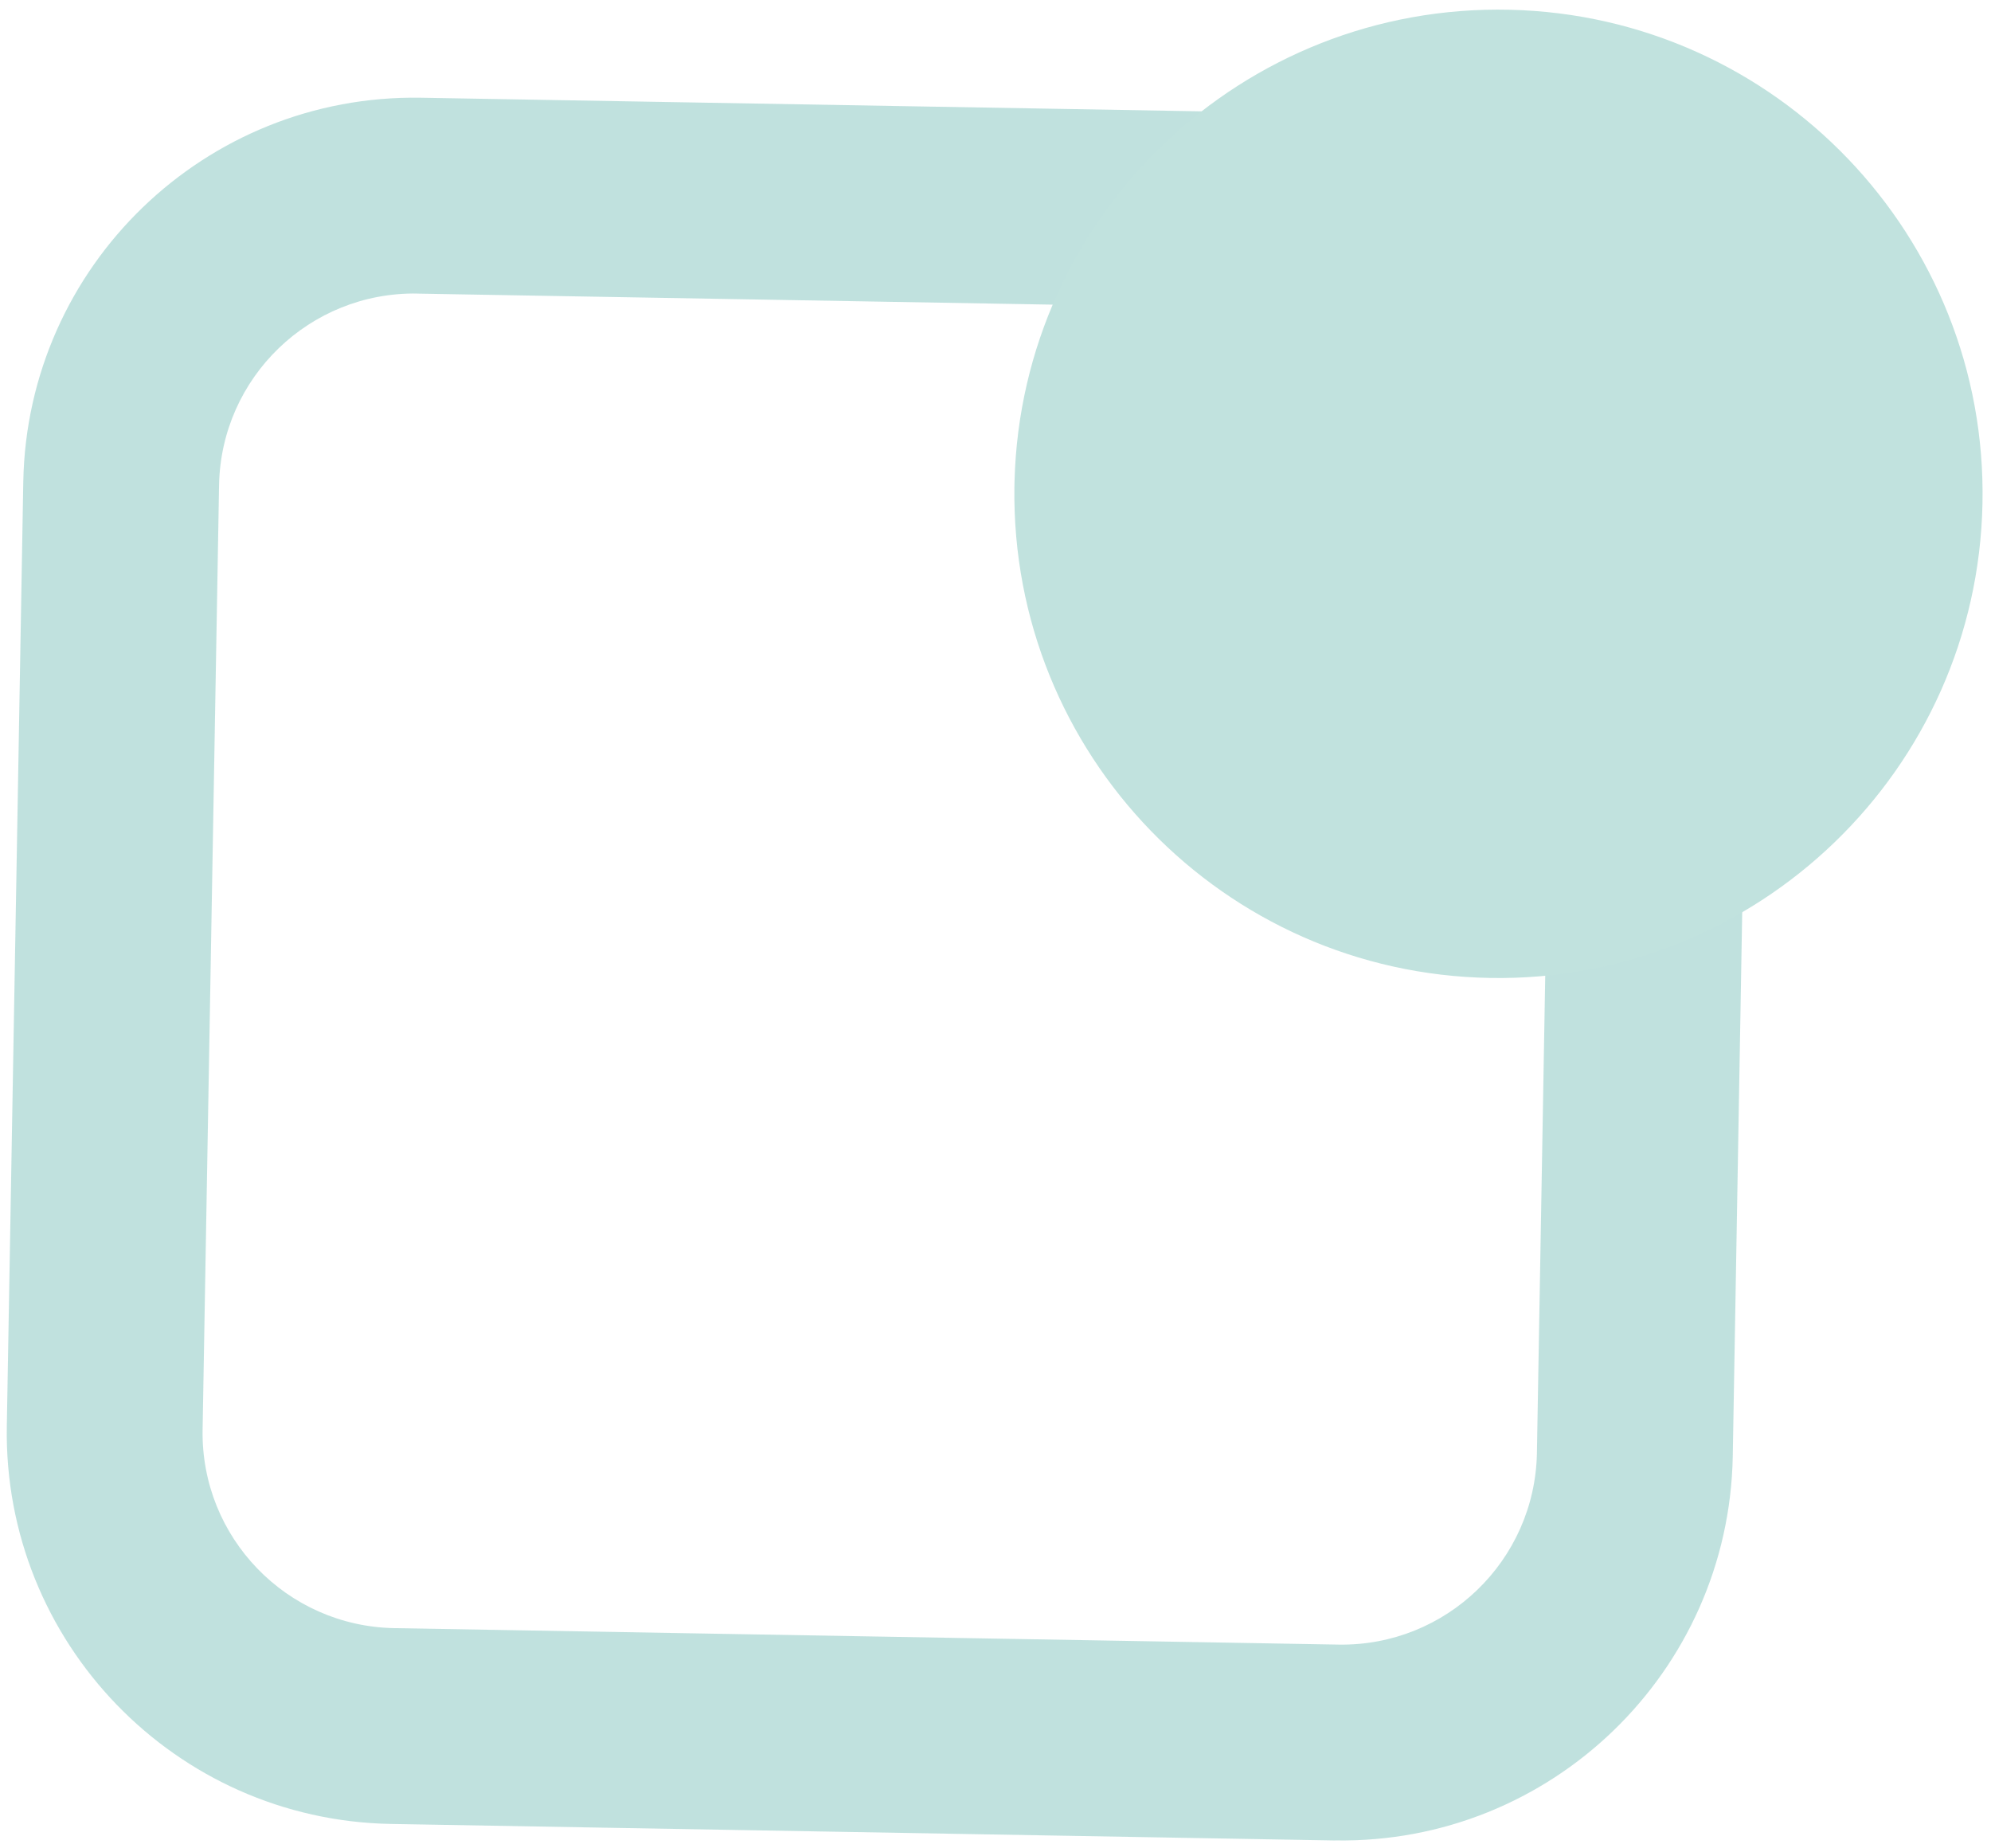
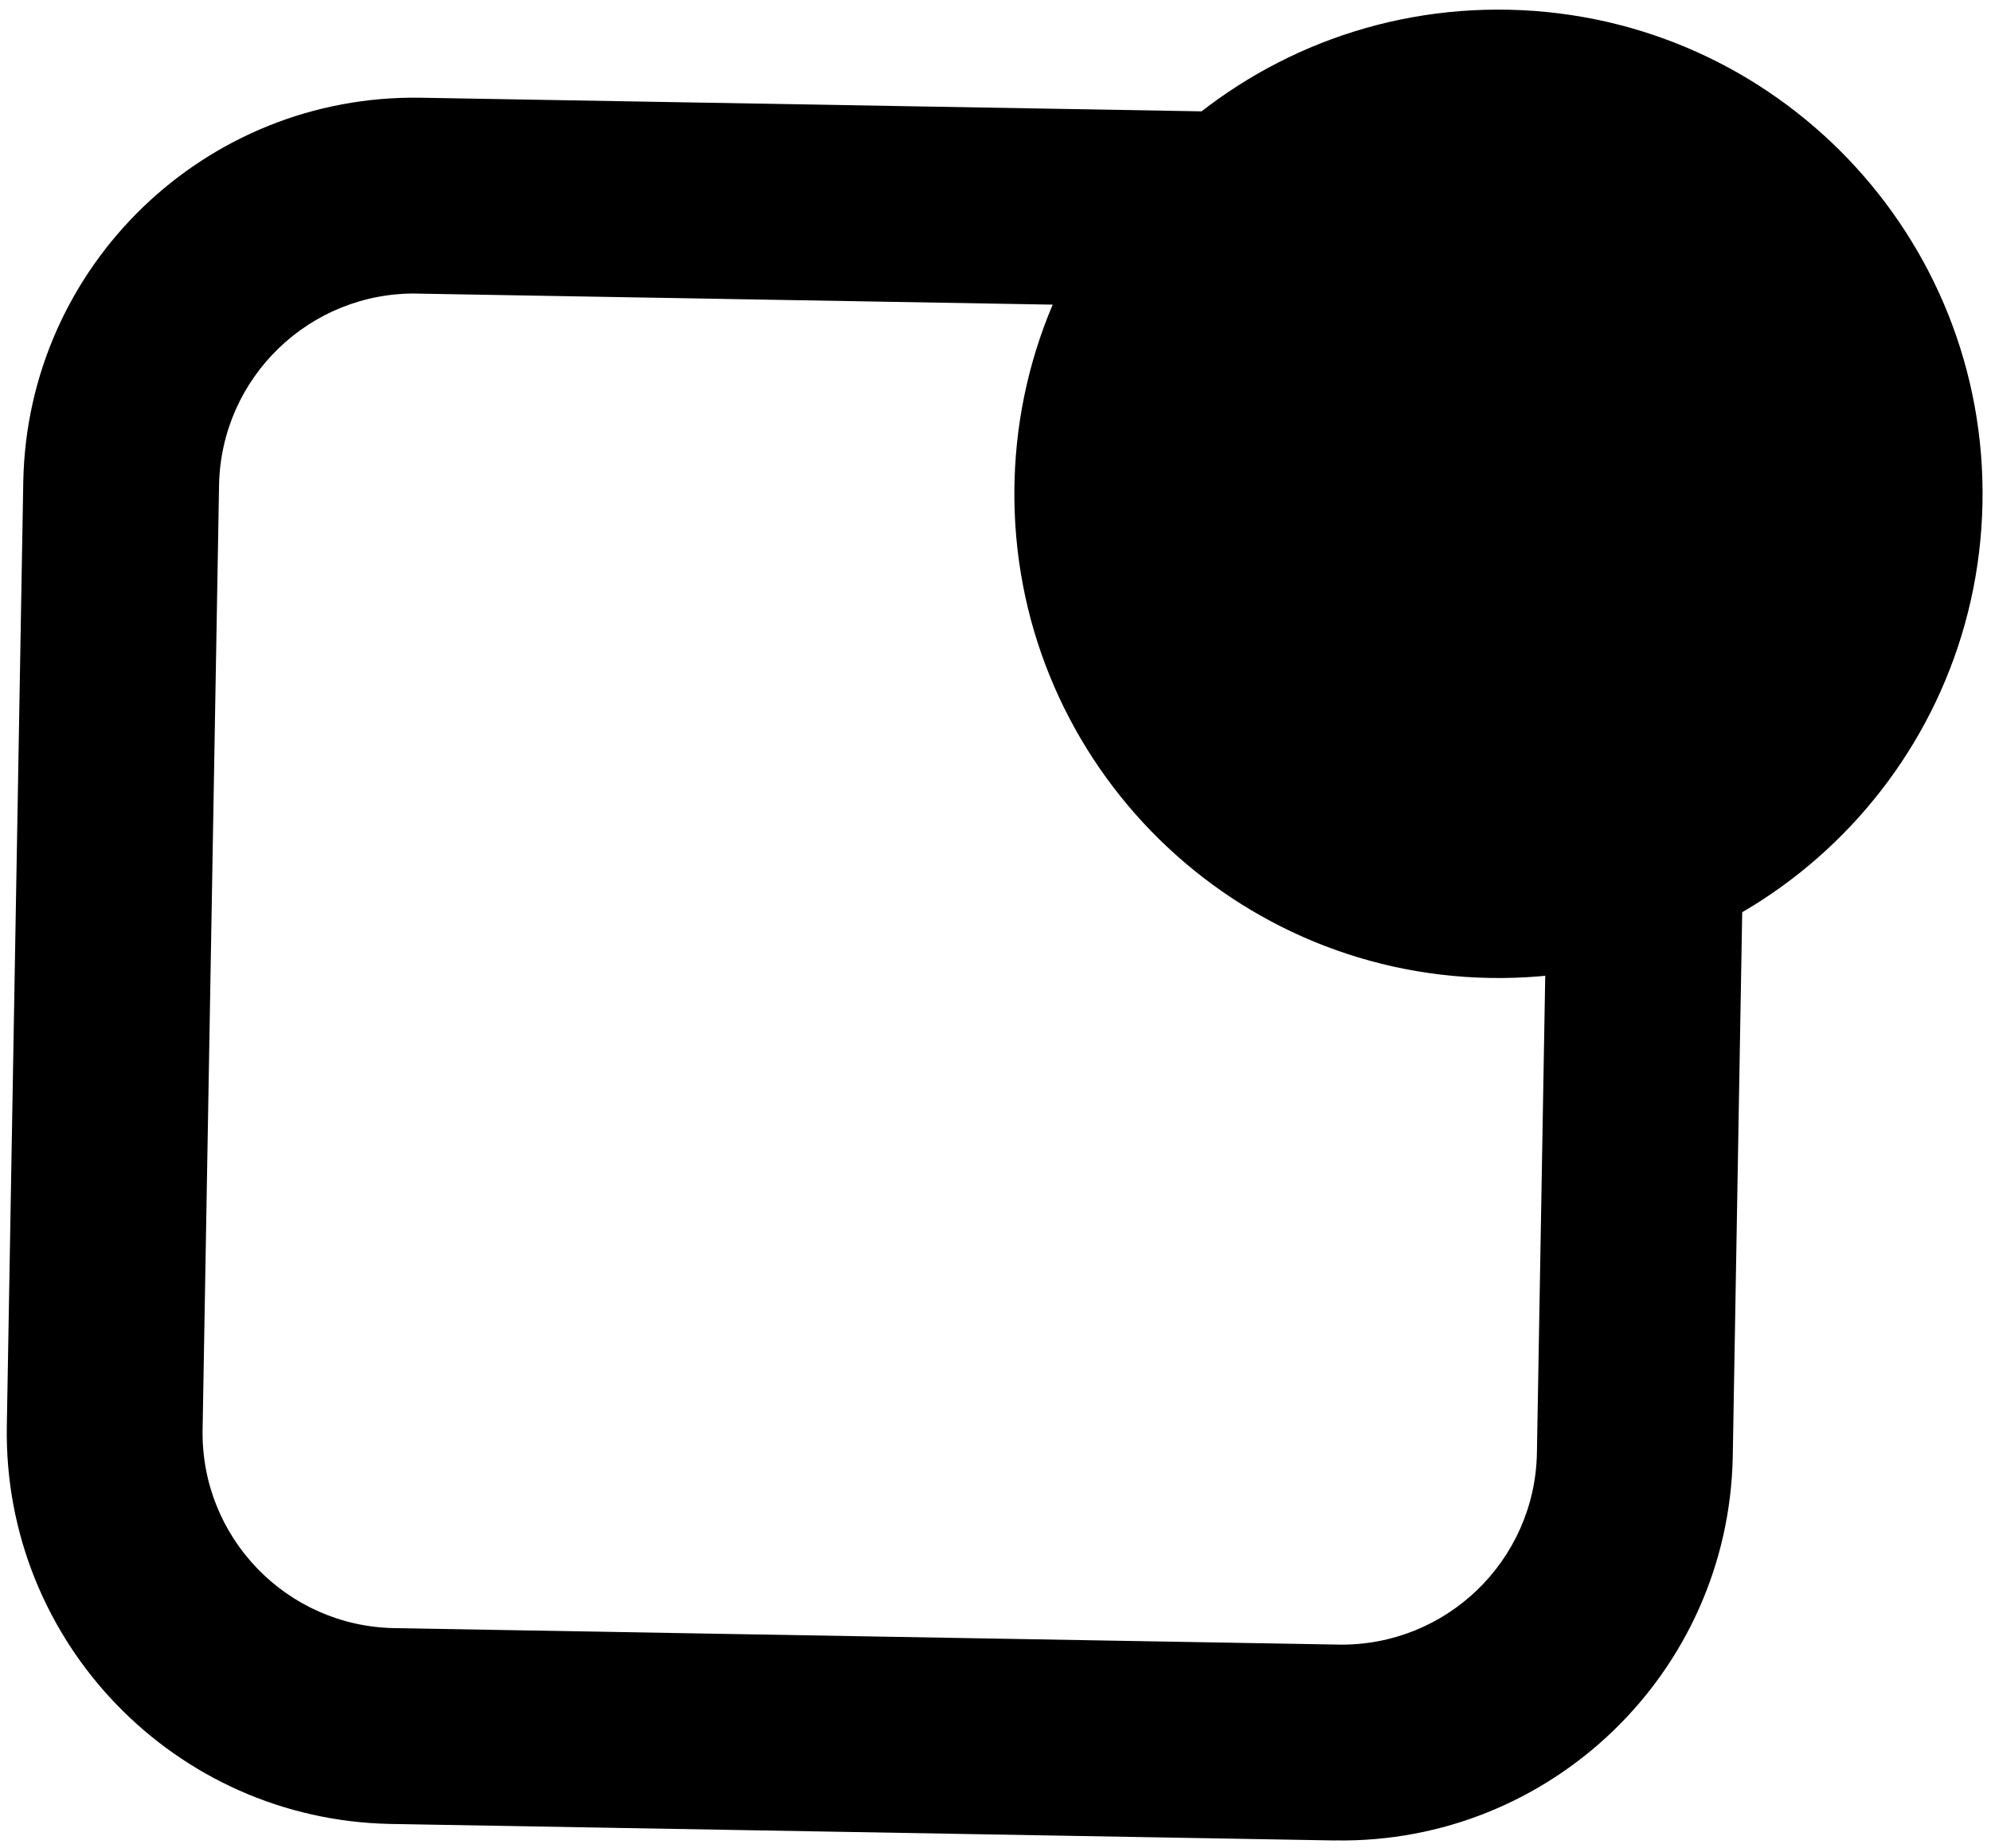
<svg xmlns="http://www.w3.org/2000/svg" width="32.766" height="30.395" viewBox="-4568.579 577.357 32.766 30.395">
  <g data-name="Multiple Layers (2)">
-     <path d="m-4546.606 607.64-15.544-.272a6.438 6.438 0 0 1-6.317-6.541l.271-15.545a6.438 6.438 0 0 1 6.542-6.317l15.544.271a6.438 6.438 0 0 1 6.317 6.542l-.27 15.544a6.438 6.438 0 0 1-6.543 6.317m-15.104-25.452a3.212 3.212 0 0 0-3.264 3.152l-.271 15.544a3.212 3.212 0 0 0 3.151 3.263l15.545.271a3.212 3.212 0 0 0 3.263-3.15l.271-15.545a3.212 3.212 0 0 0-3.151-3.264l-15.544-.27Z" fill="rgba(131,197,190,0.5 )" fill-rule="evenodd" data-name="Tracé 1150" />
-     <path d="M-4551.883 585.273a7.967 7.967 1 1 1-.002.1z" fill="#c1e2de" fill-rule="evenodd" data-name="Ellipse 16" />
+     <path d="m-4546.606 607.64-15.544-.272a6.438 6.438 0 0 1-6.317-6.541l.271-15.545a6.438 6.438 0 0 1 6.542-6.317l15.544.271a6.438 6.438 0 0 1 6.317 6.542l-.27 15.544a6.438 6.438 0 0 1-6.543 6.317m-15.104-25.452a3.212 3.212 0 0 0-3.264 3.152l-.271 15.544a3.212 3.212 0 0 0 3.151 3.263l15.545.271a3.212 3.212 0 0 0 3.263-3.15l.271-15.545a3.212 3.212 0 0 0-3.151-3.264l-15.544-.27Z" fill="current" fill-rule="evenodd" data-name="Tracé 1150" />
+     <path d="M-4551.883 585.273a7.967 7.967 1 1 1-.002.1z" fill="current" fill-rule="evenodd" data-name="Ellipse 16" />
  </g>
</svg>
